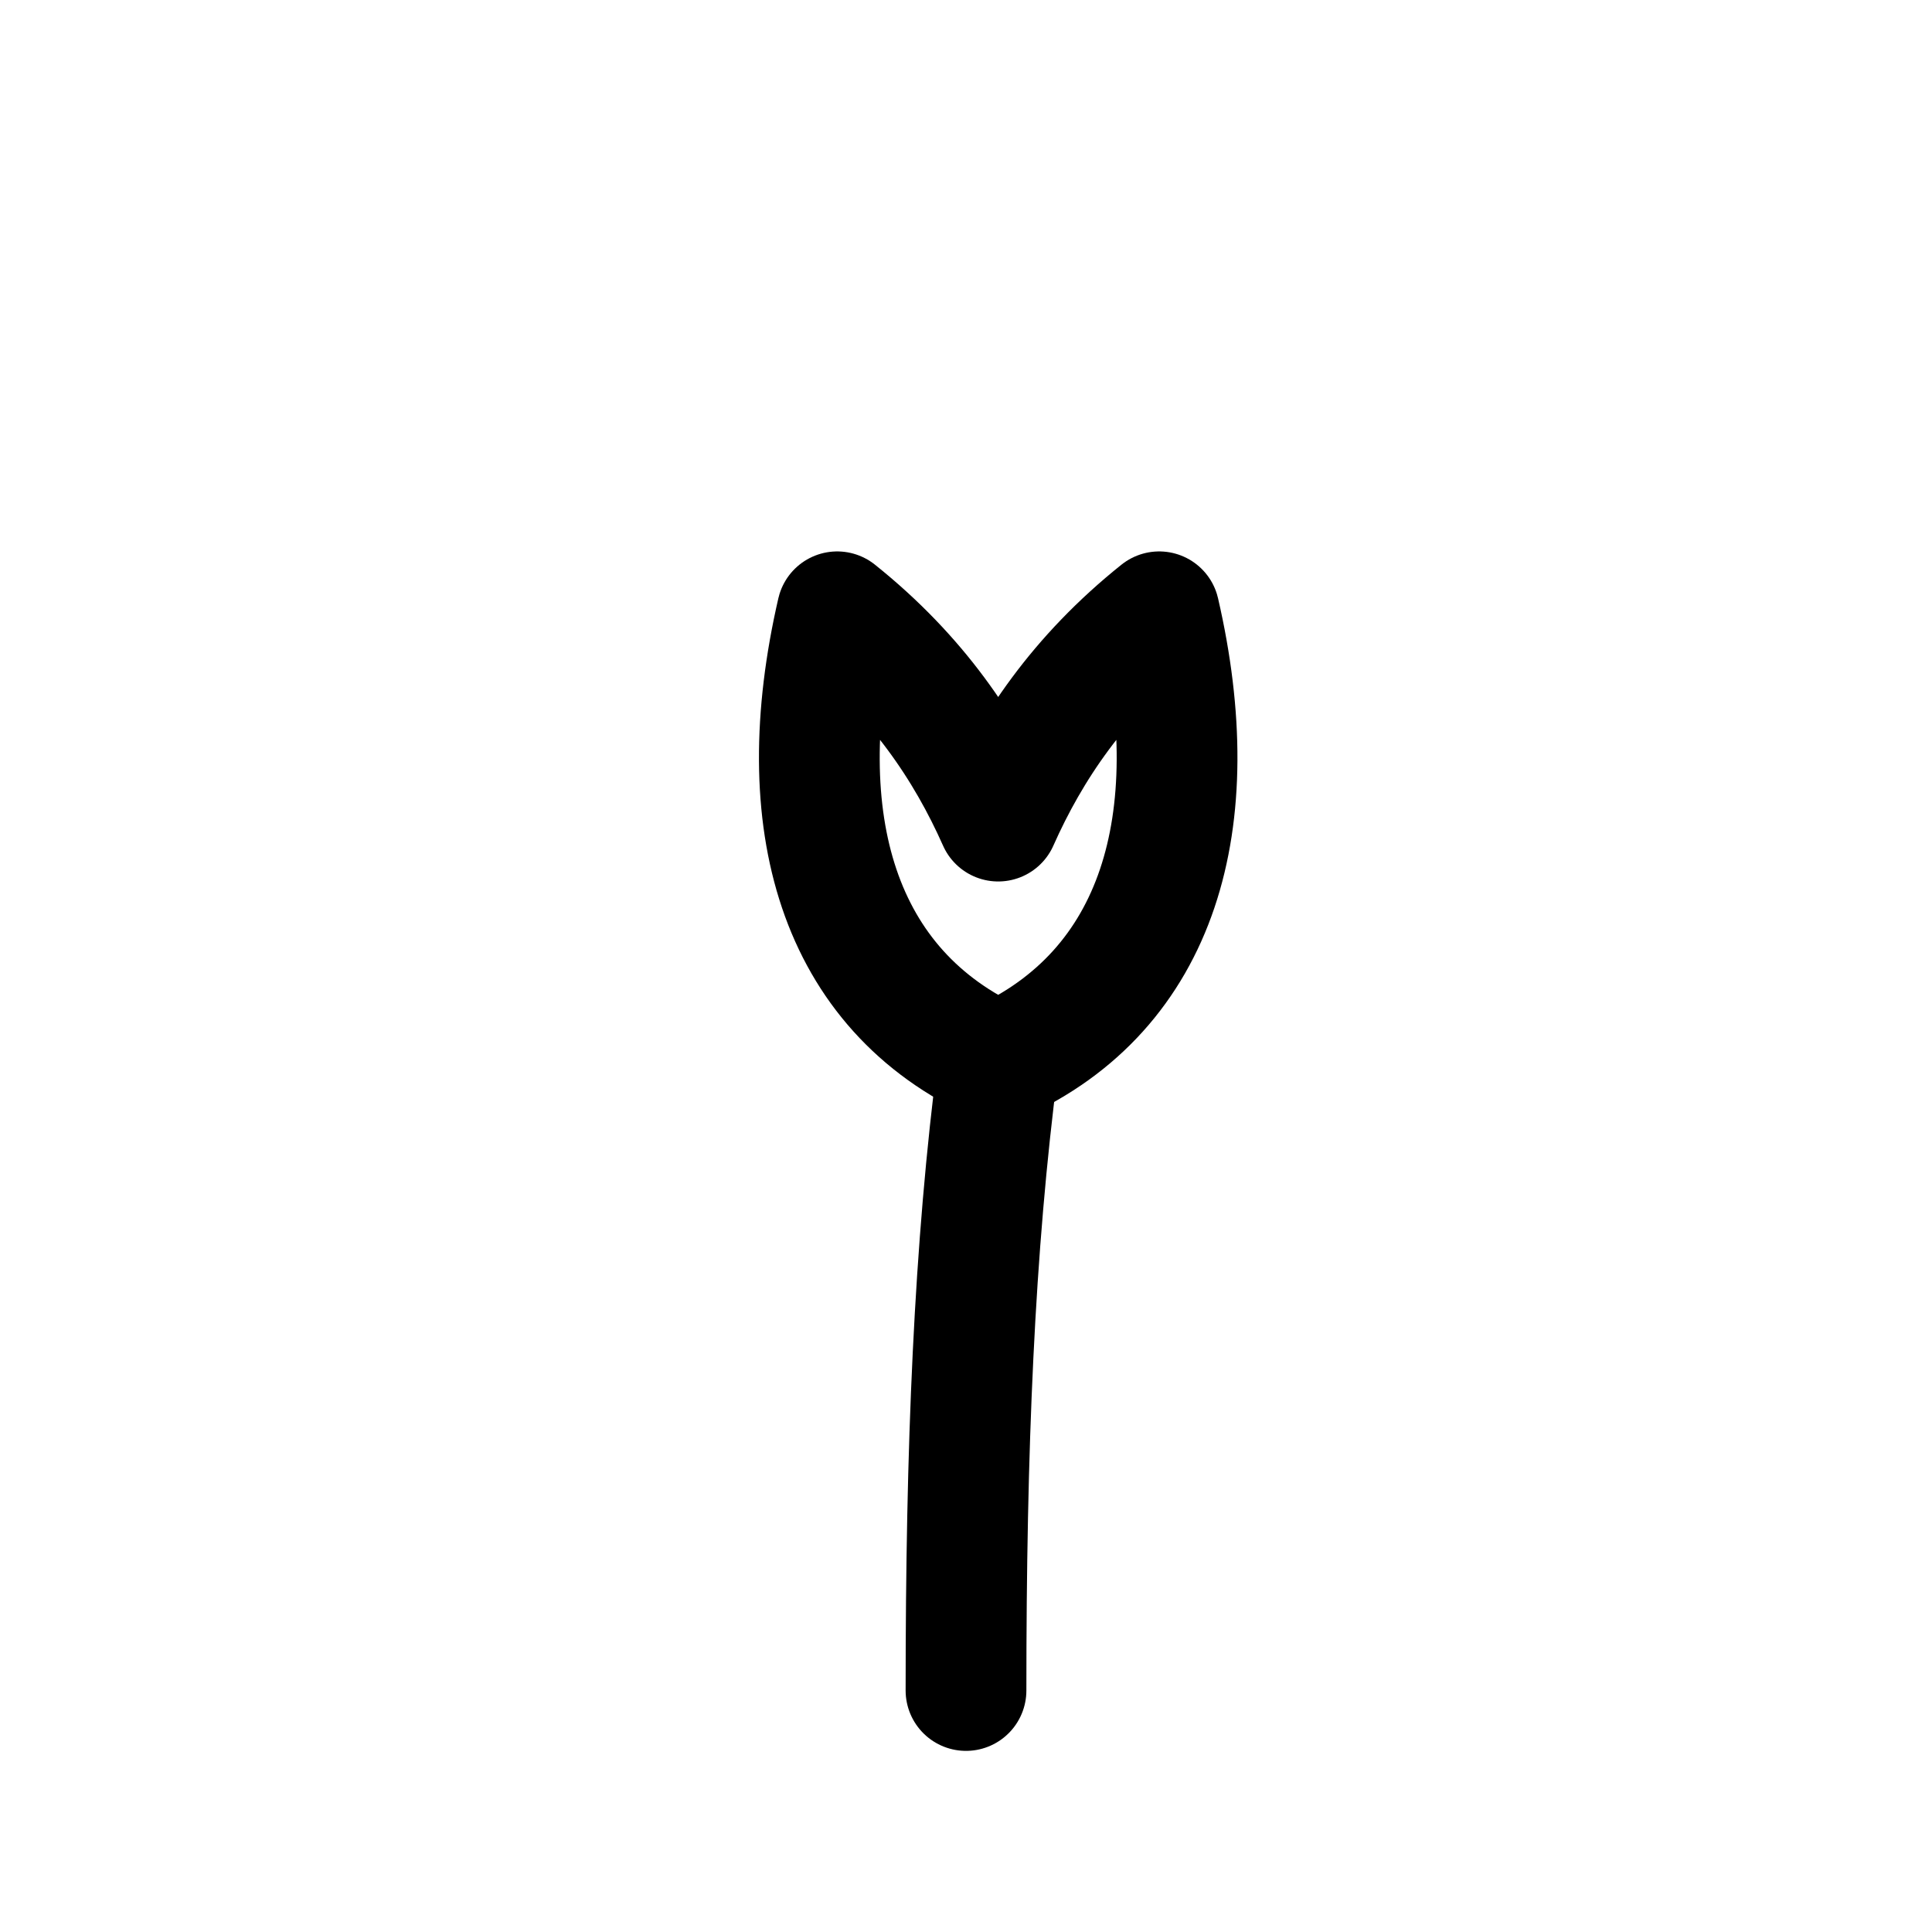
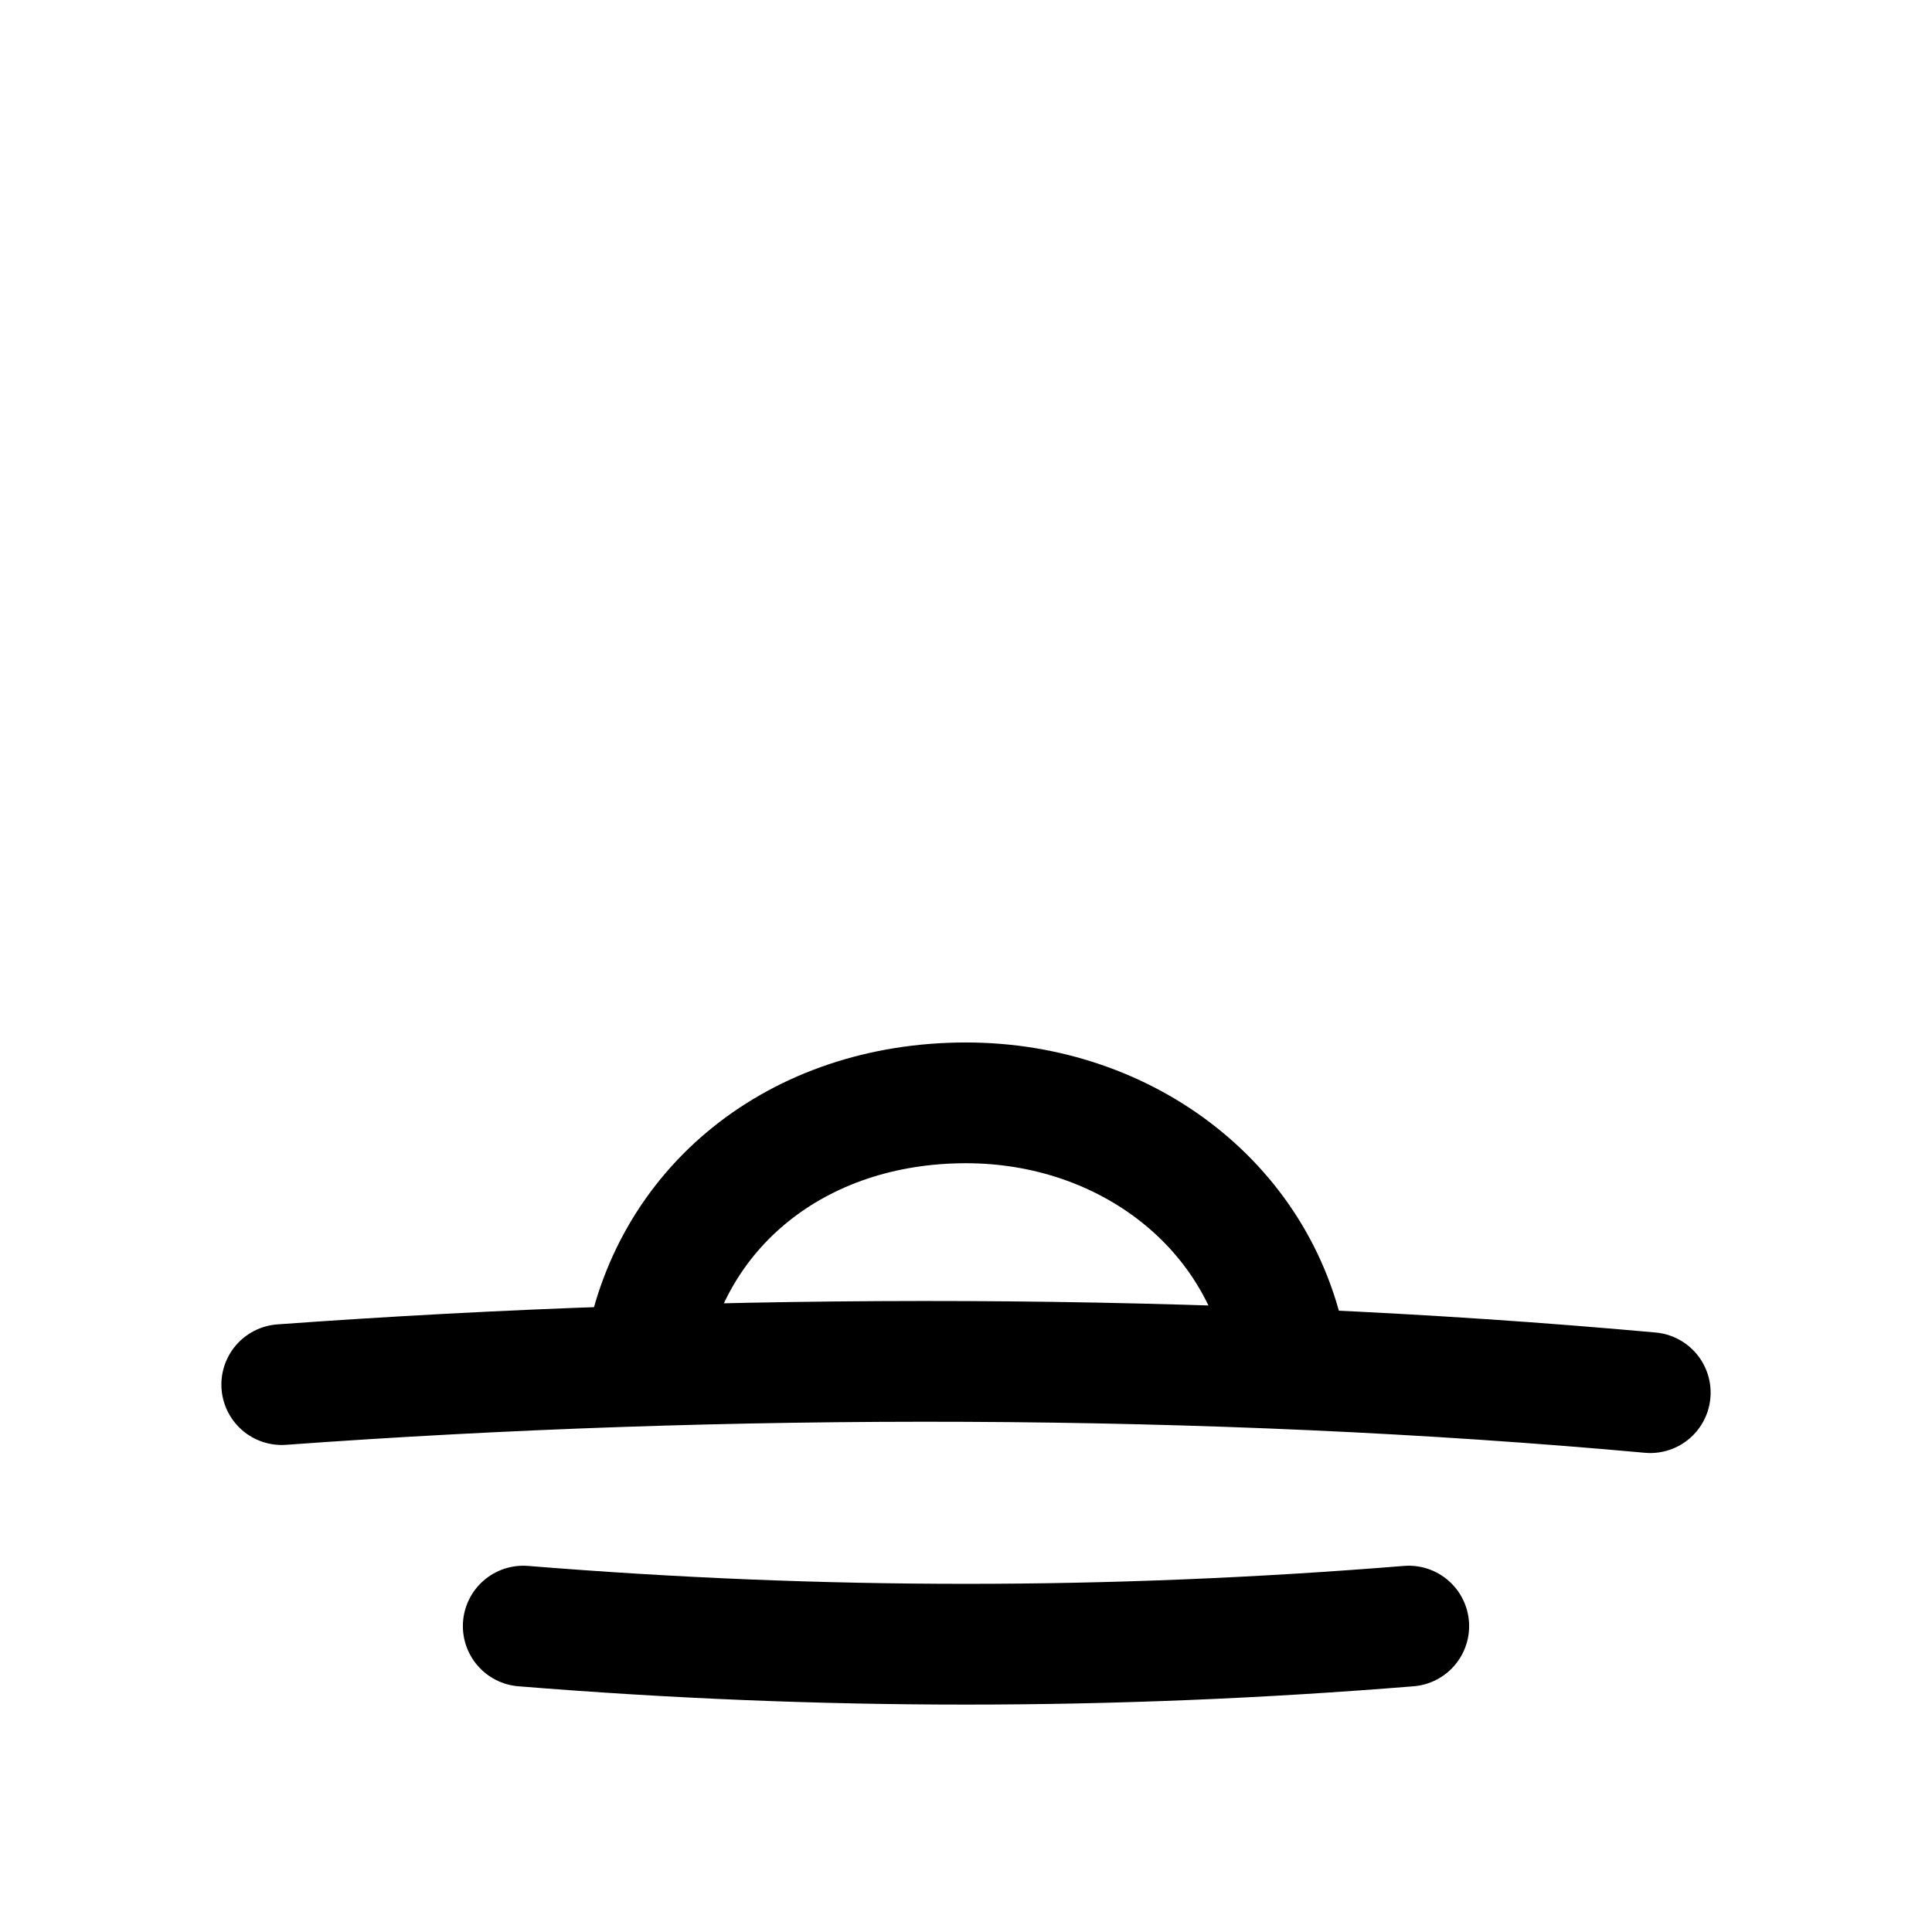
<svg xmlns="http://www.w3.org/2000/svg" width="24" height="24" viewBox="0 0 24 24" fill="none" stroke="currentColor" stroke-width="1.5" stroke-linecap="round" stroke-linejoin="round">
-   <path d="M12 21c0-3 .1-5.5.4-7.8" />
-   <path d="M12.4 13.2c-2-.9-2.6-3-2-5.6 1 .8 1.6 1.7 2 2.6.4-.9 1-1.8 2-2.6.6 2.6 0 4.7-2 5.6z" />
+   <path d="M3.5 17.2c5.5-.4 11.5-.4 17 .1" />
+   <path d="M8 16.9c.3-1.9 1.9-3.2 4-3.2 2 0 3.7 1.3 4 3.2" />
+   <path d="M6.5 20.2c3.7.3 7.3.3 11 0" />
</svg>
